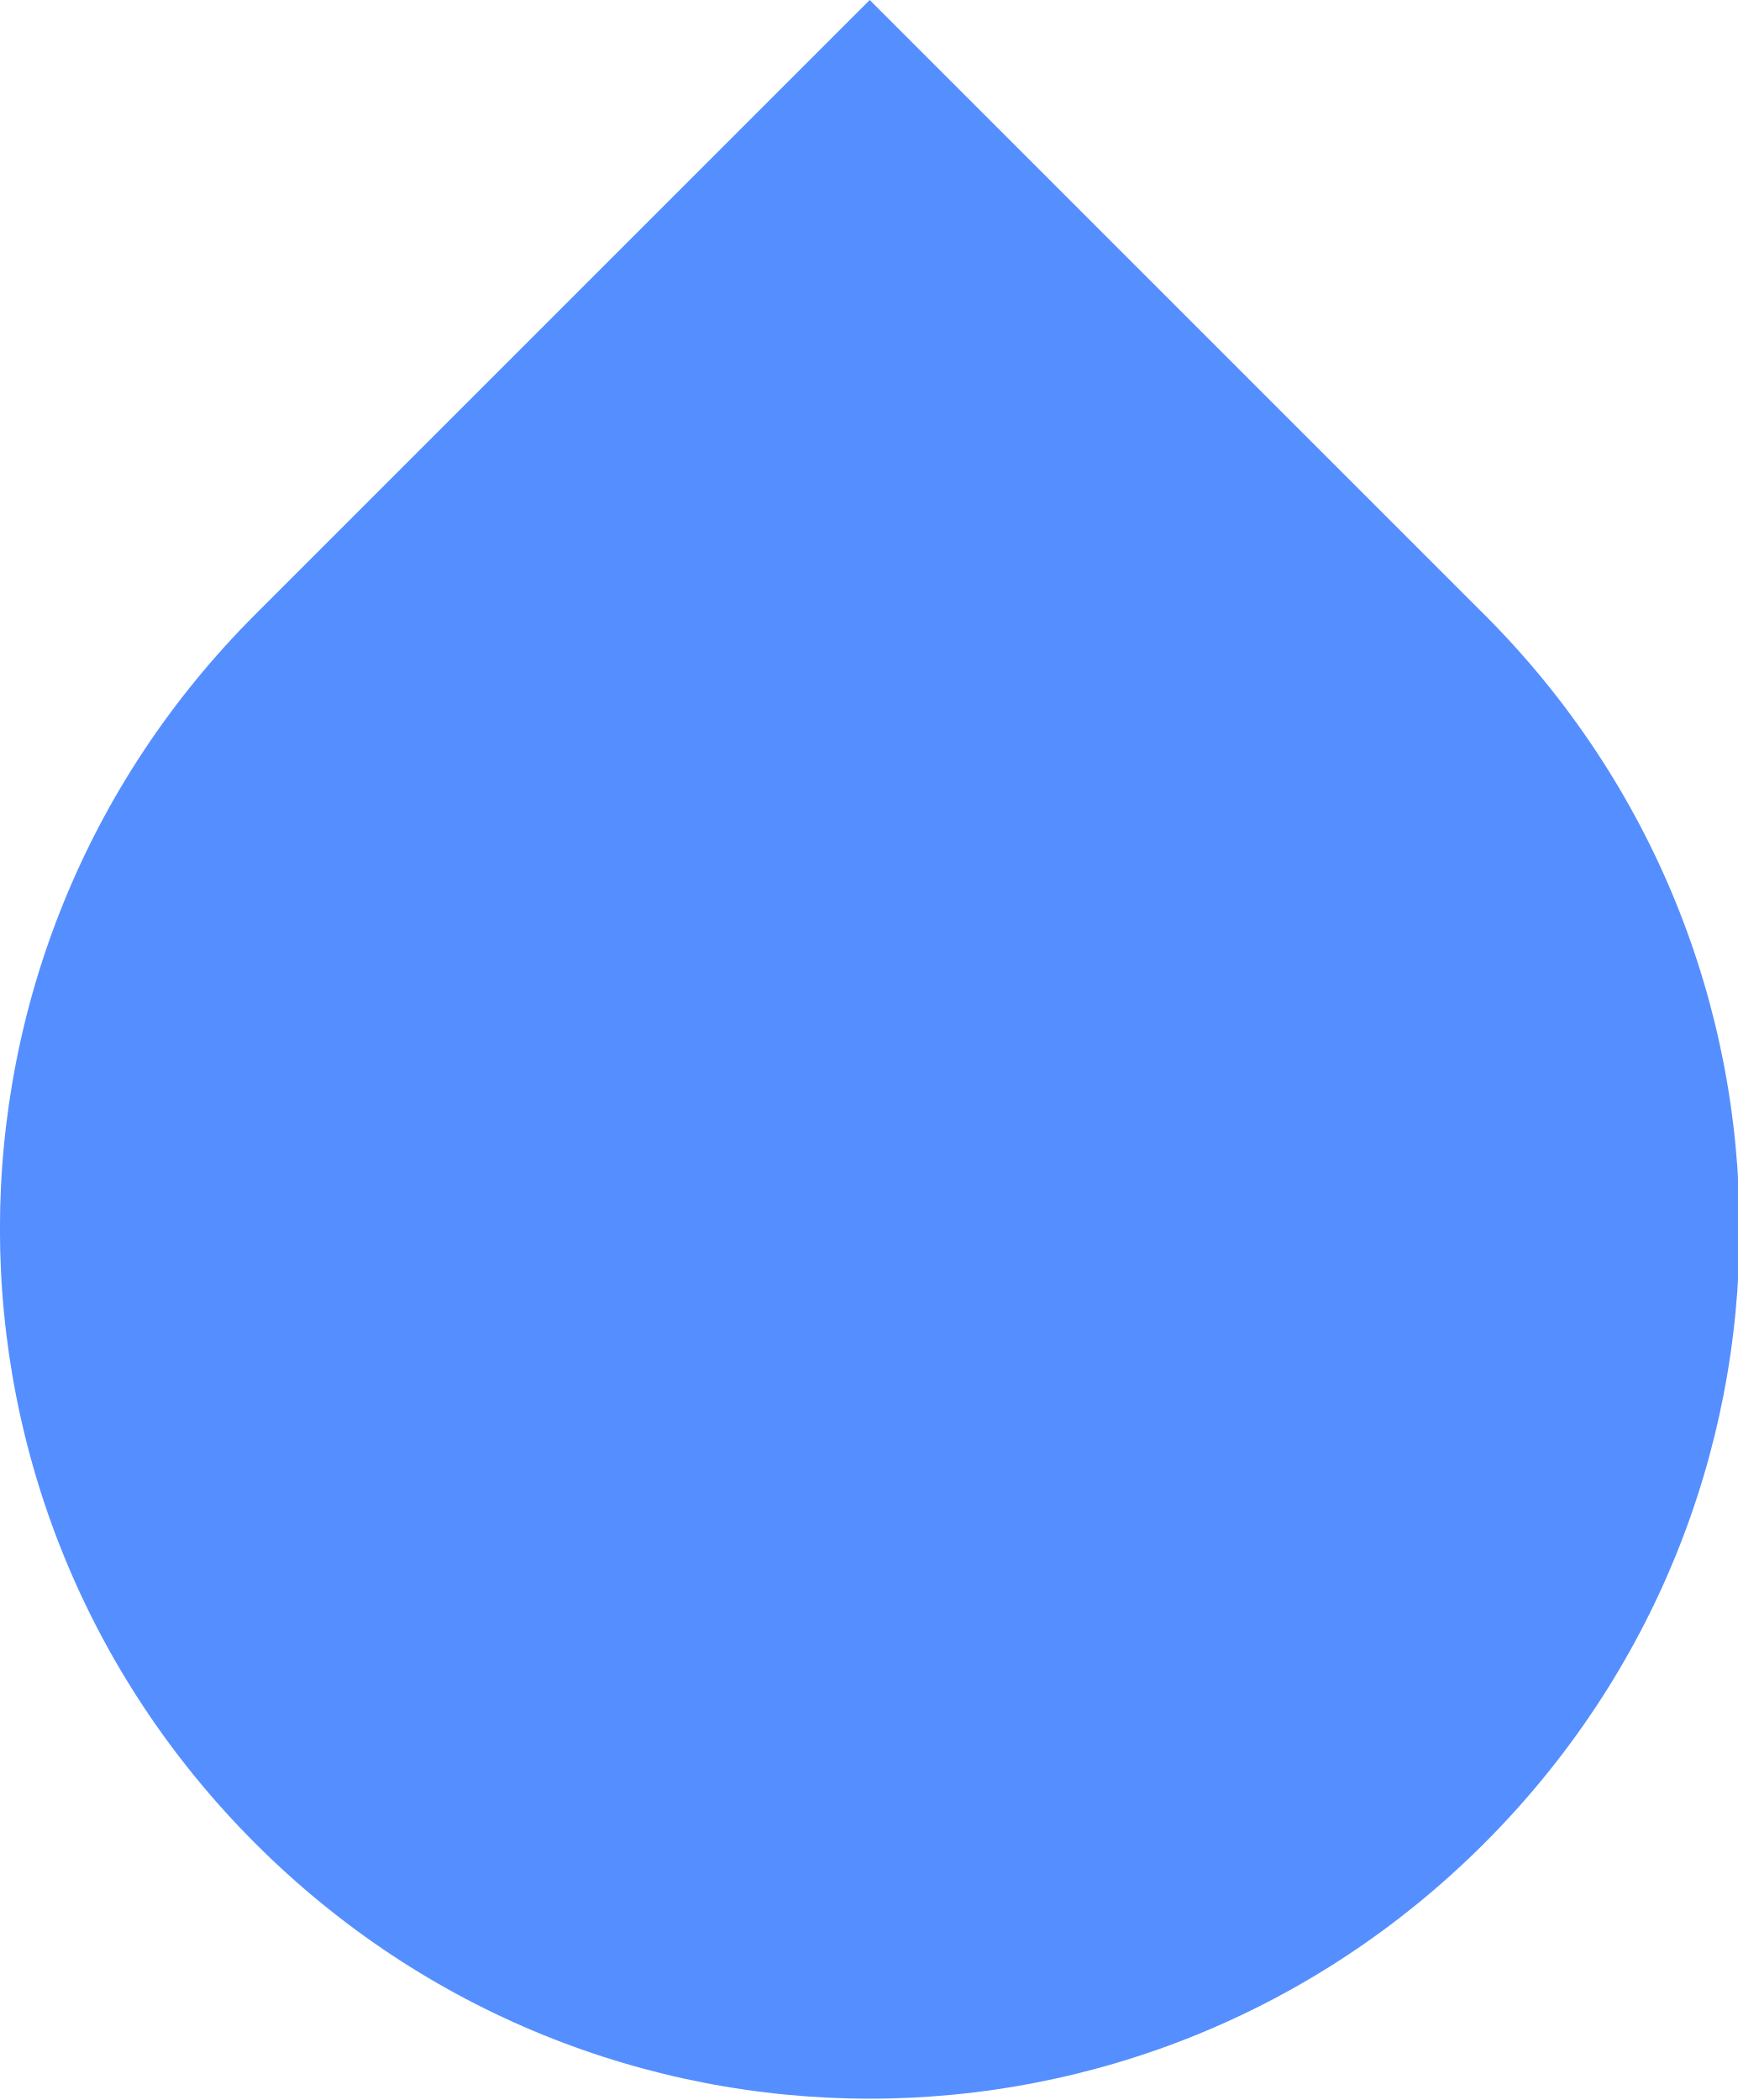
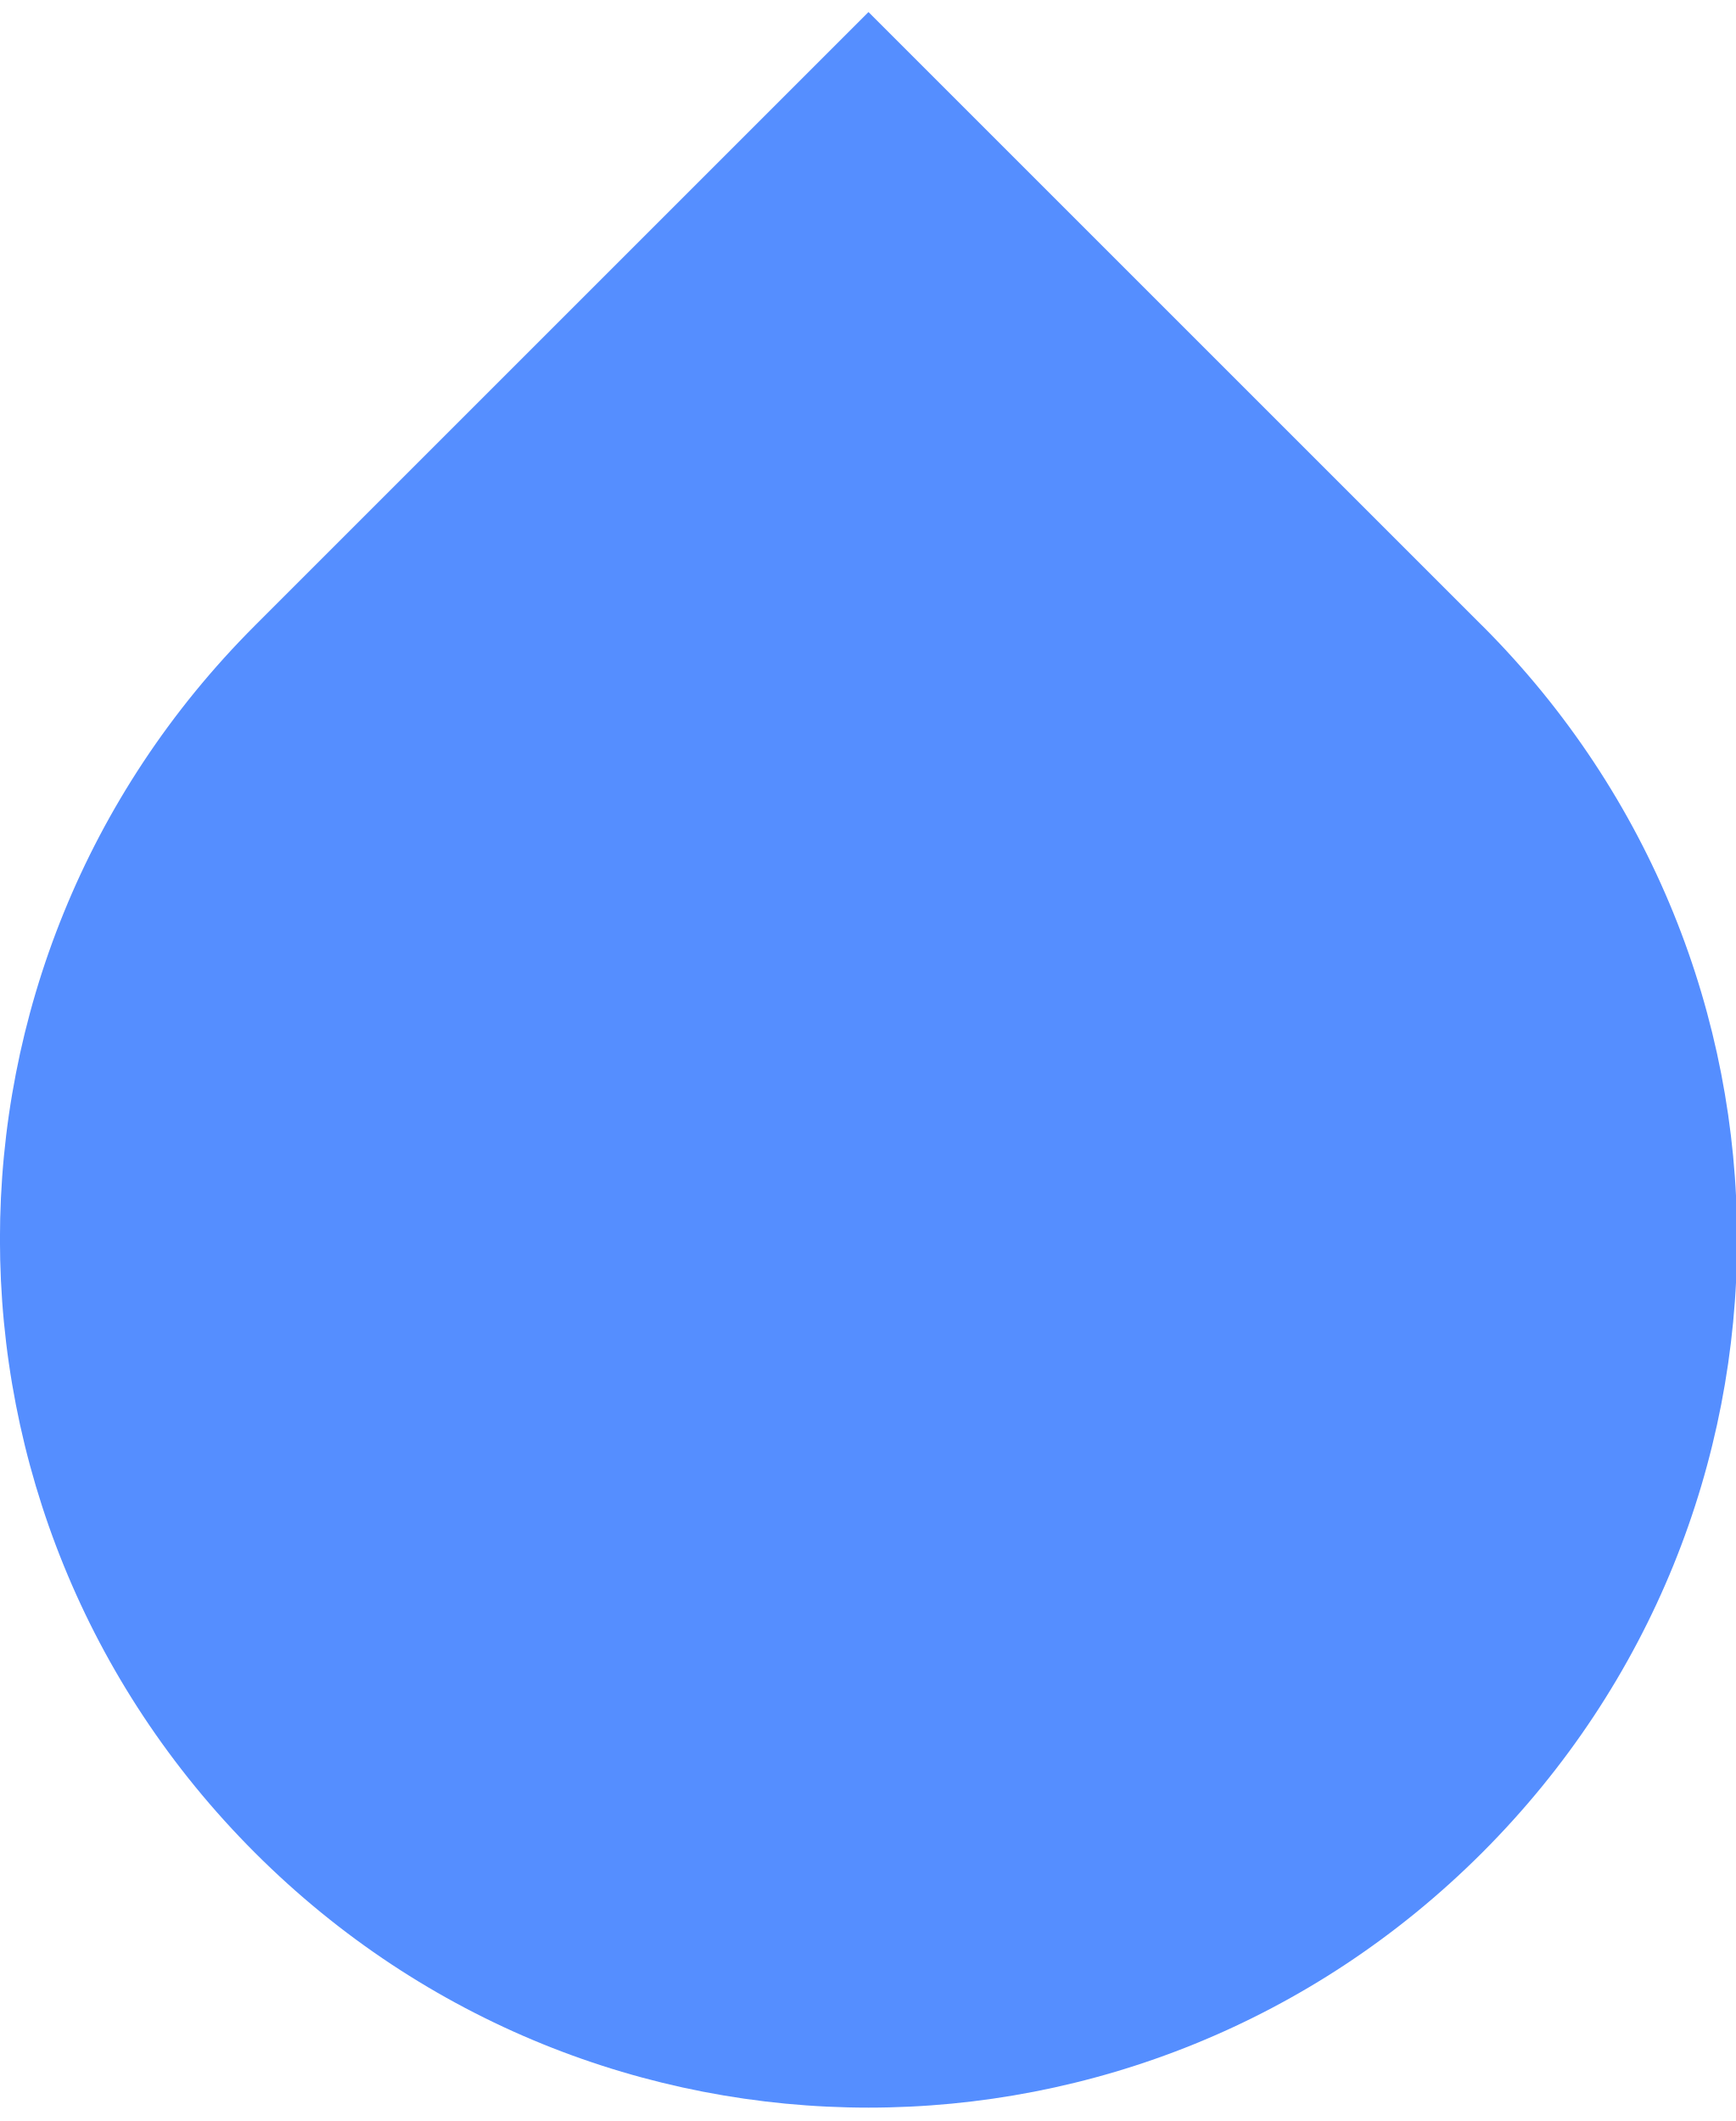
- <svg xmlns="http://www.w3.org/2000/svg" width="24" height="29">
+ <svg xmlns="http://www.w3.org/2000/svg" width="18" height="22" viewBox="0 0 24 29">
  <g>
    <path fill="#558eff" d="m20.496,8.485c4.701,4.701 4.701,12.27 0,16.971c-4.701,4.701 -12.27,4.701 -16.971,0c-4.701,-4.701 -4.701,-12.27 0,-16.971l8.485,-8.485l8.485,8.485z" />
  </g>
</svg>
